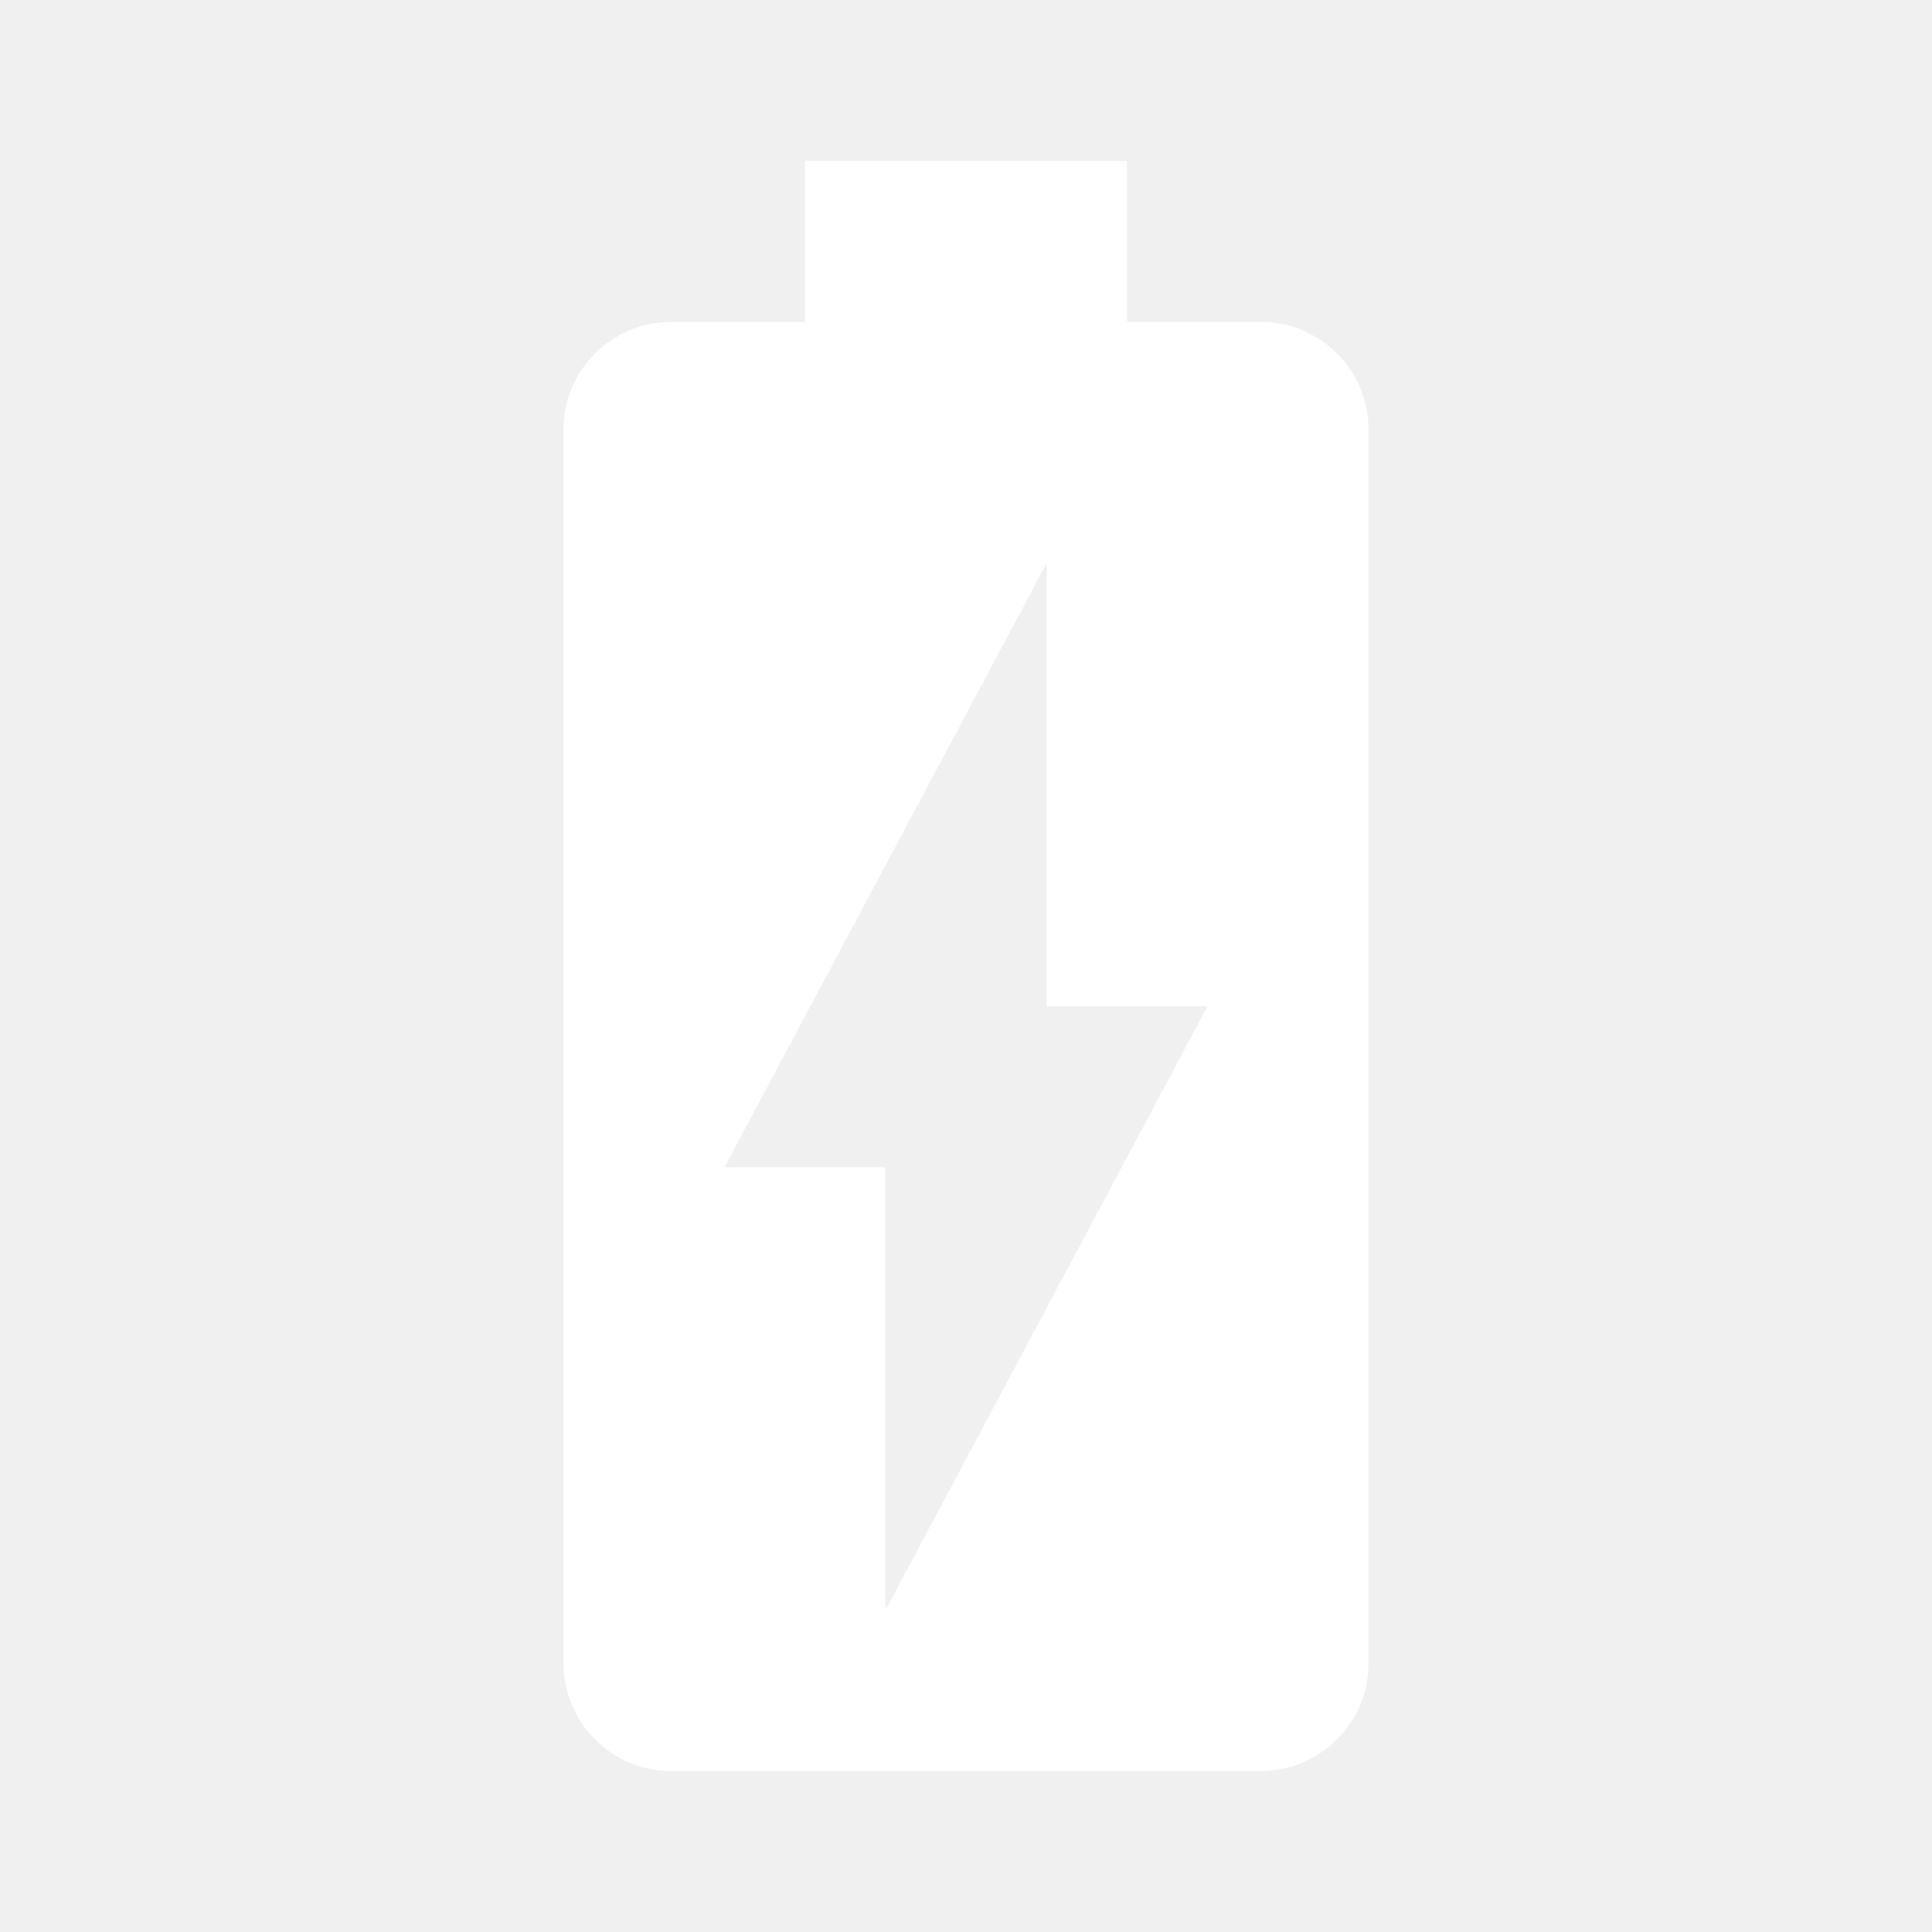
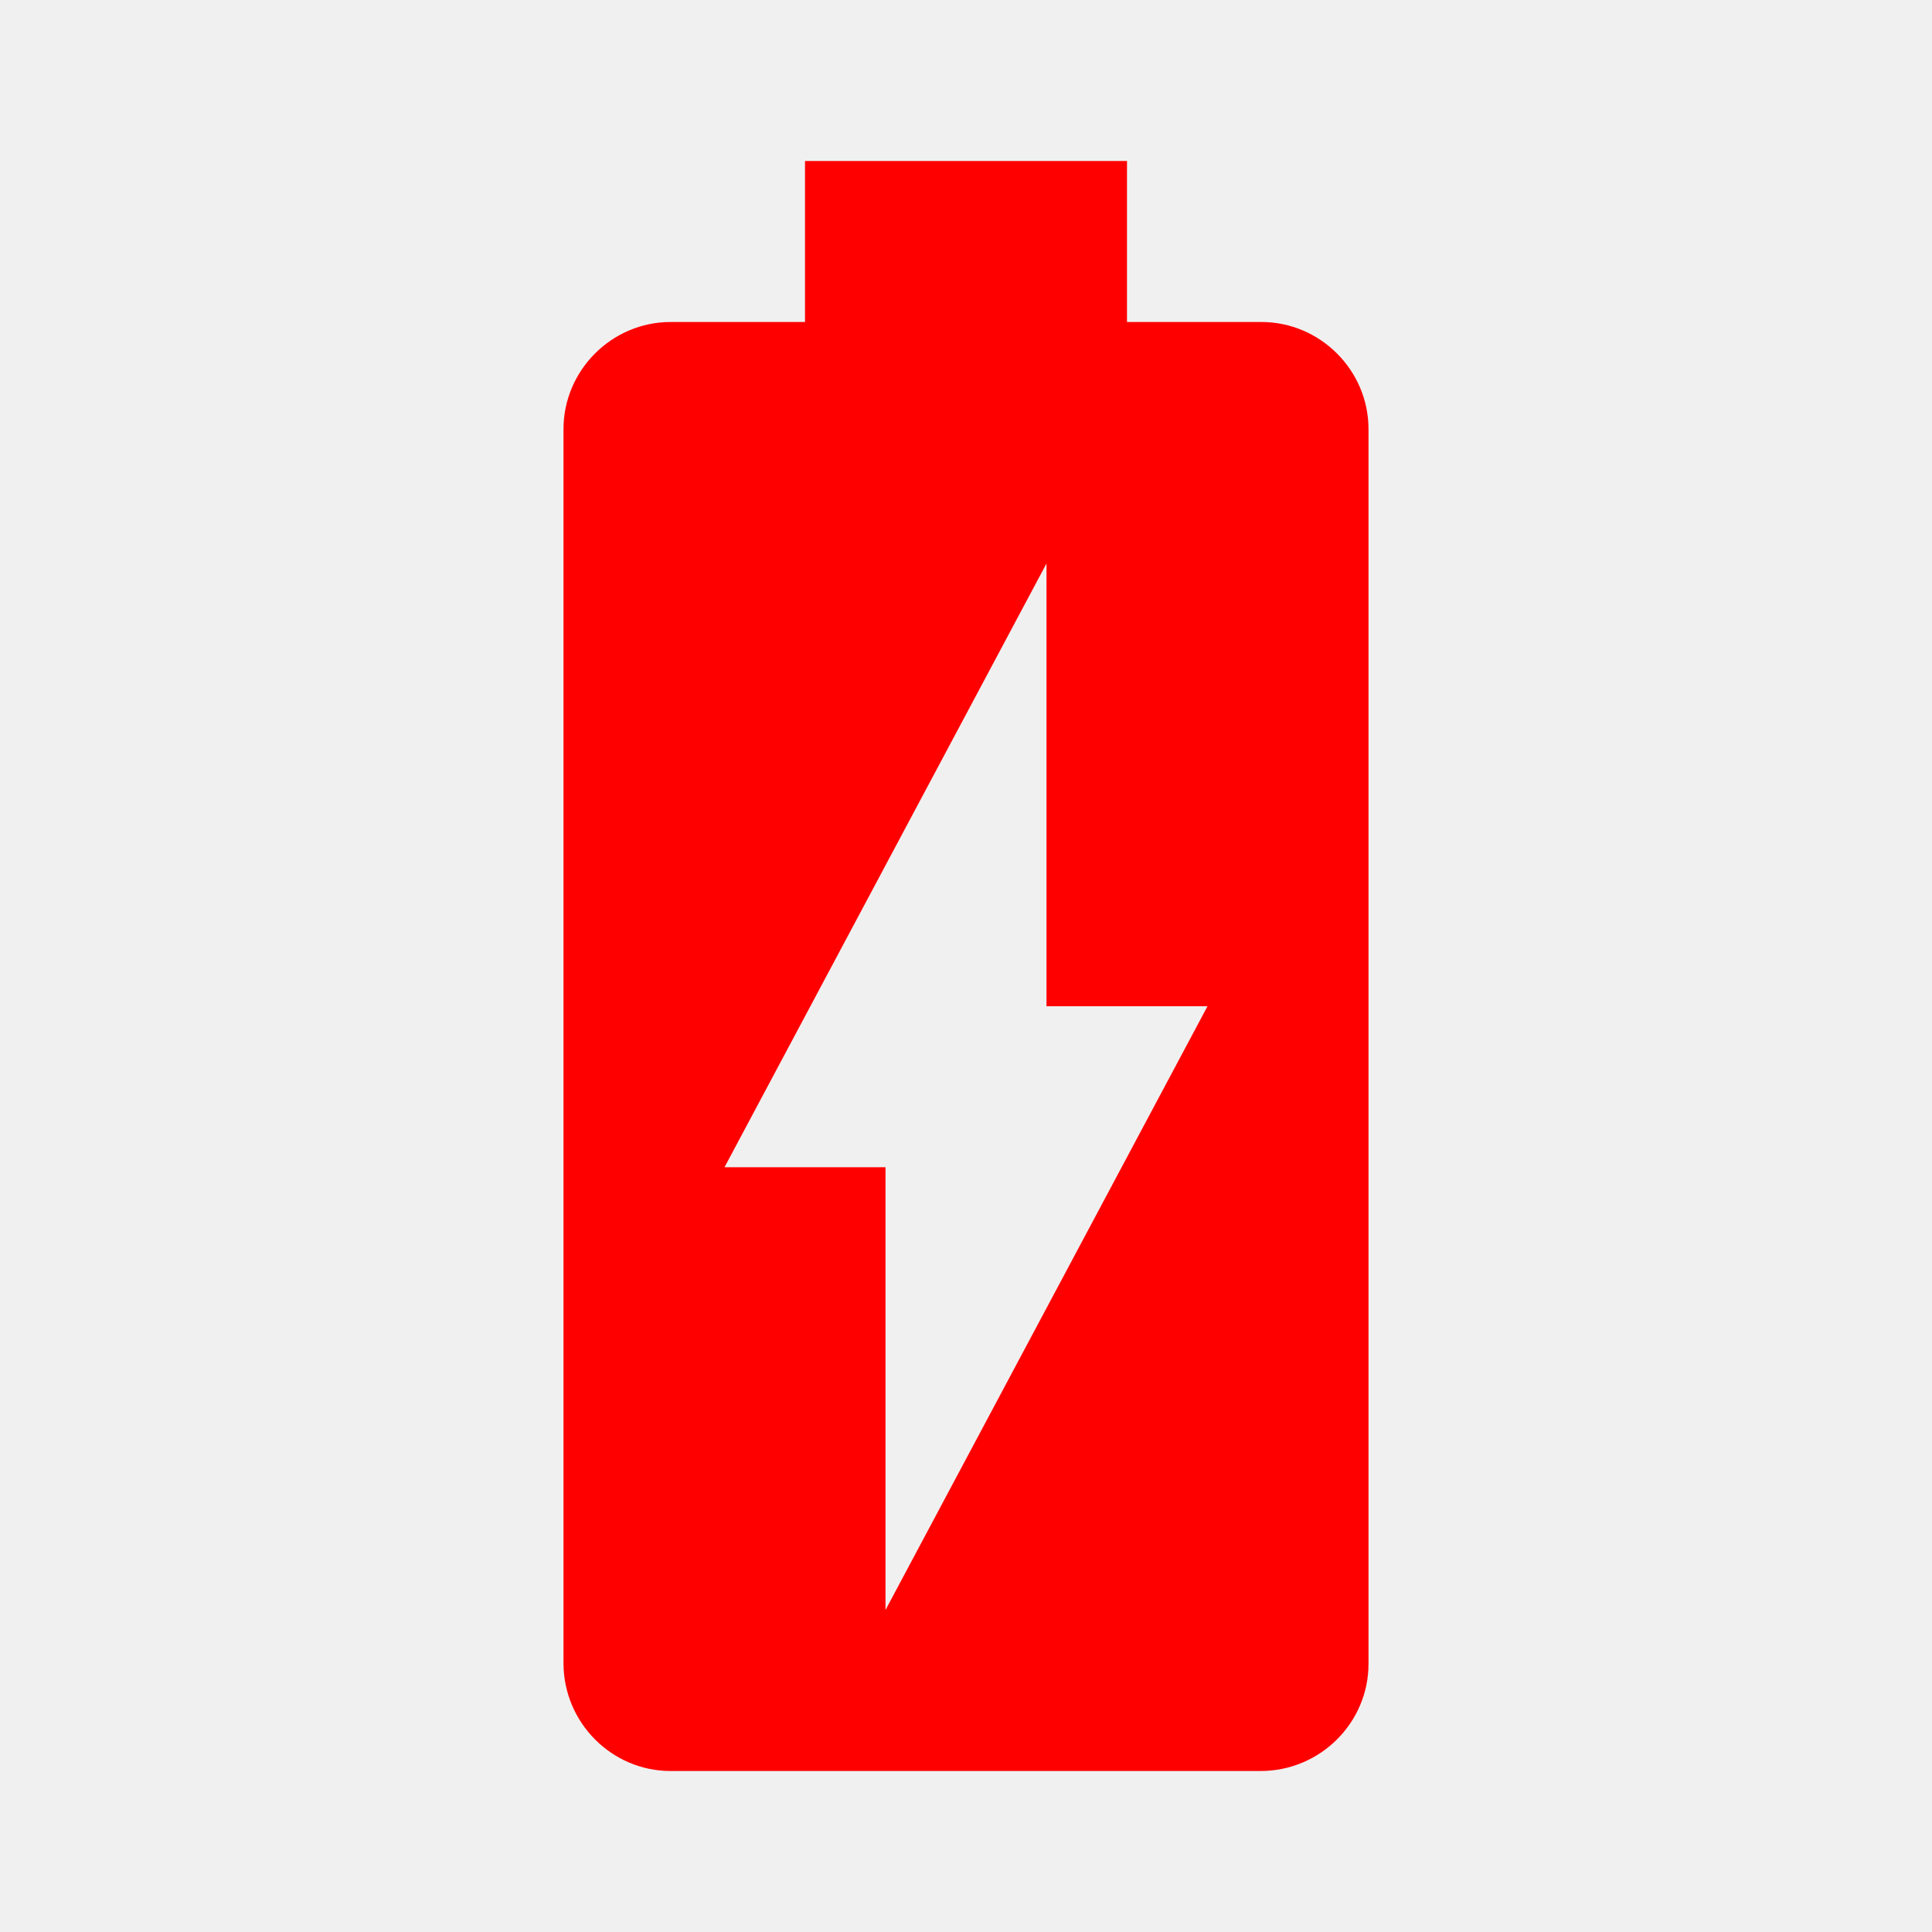
- <svg xmlns="http://www.w3.org/2000/svg" height="24px" viewBox="0 0 24 24" width="24px" fill="#FFFFFF">
+ <svg xmlns="http://www.w3.org/2000/svg" height="24px" viewBox="0 0 24 24" width="24px" fill="#FF0000">
  <path d="M0 0h24v24H0z" fill="none" />
  <path d="M15.67 4H14V2h-4v2H8.33C7.6 4 7 4.6 7 5.33v15.33C7 21.4 7.6 22 8.33 22h7.33c.74 0 1.34-.6 1.34-1.33V5.33C17 4.6 16.4 4 15.67 4zM11 20v-5.5H9L13 7v5.5h2L11 20z" />
</svg>
